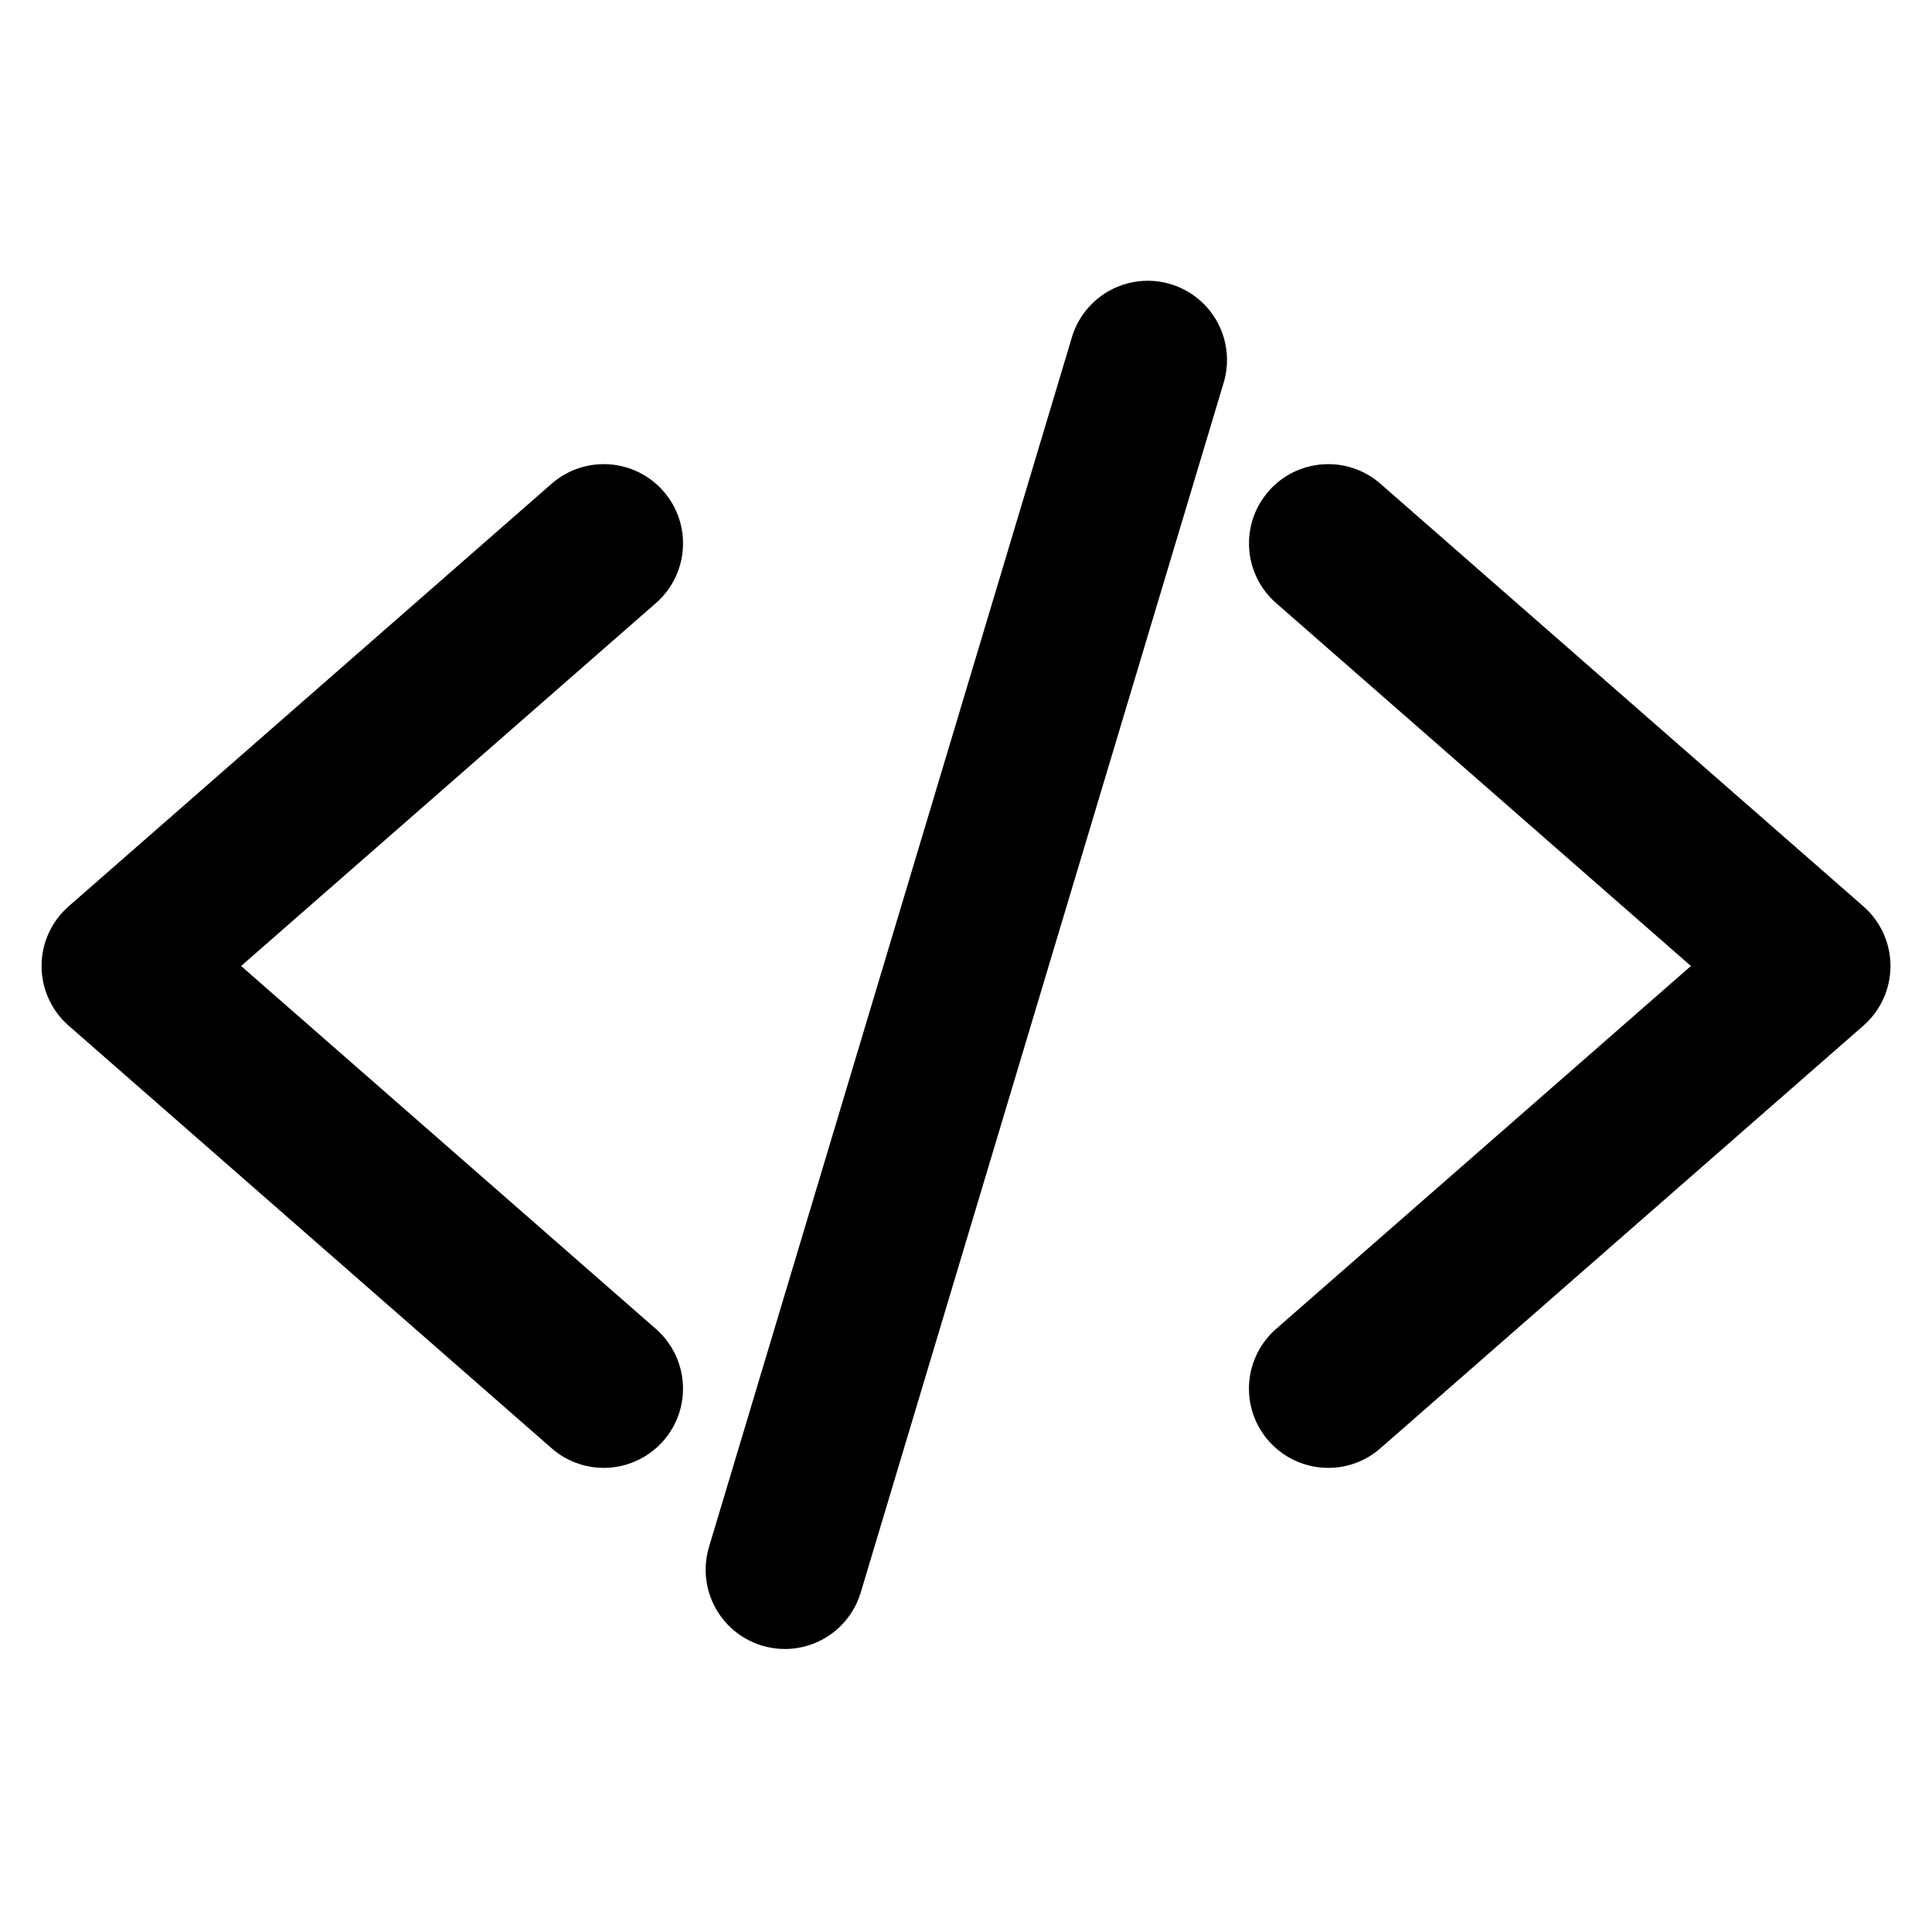
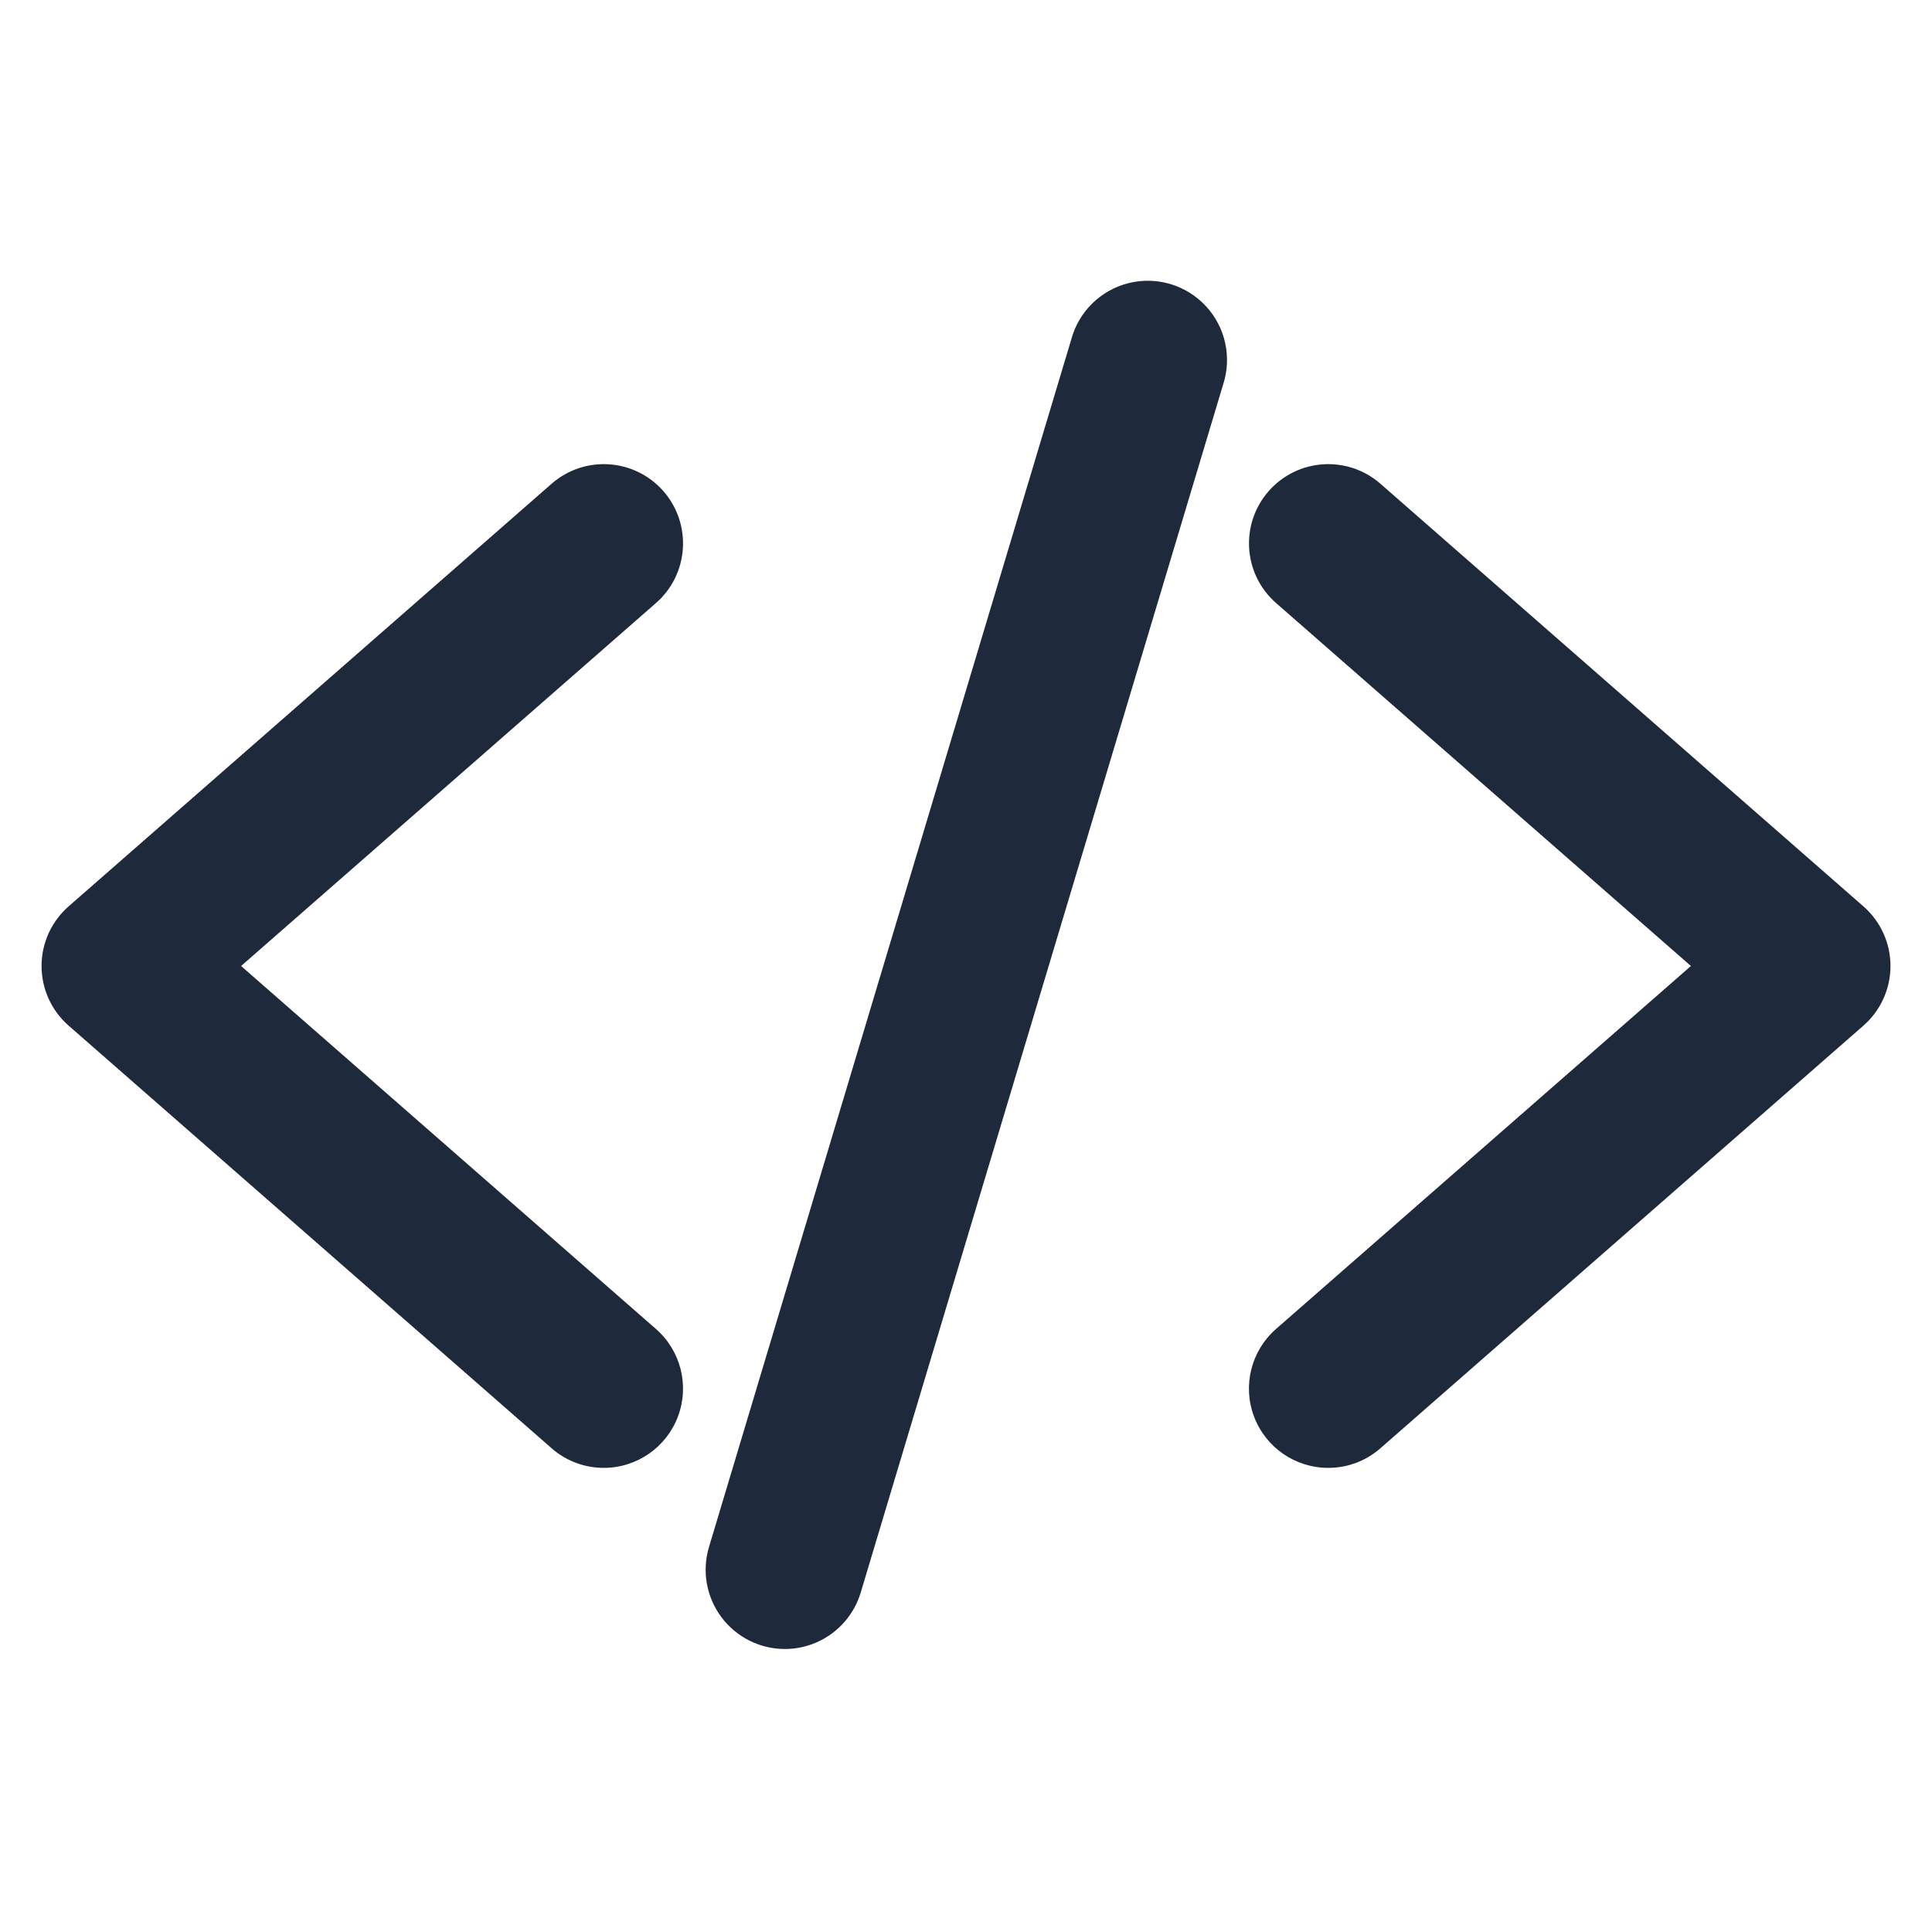
- <svg xmlns="http://www.w3.org/2000/svg" class="ionicon" viewBox="0 0 512 512">
+ <svg xmlns="http://www.w3.org/2000/svg" fill="#1e293b" class="ionicon" viewBox="0 0 512 512">
  <path d="M160 389a20.91 20.91 0 01-13.82-5.2l-128-112a21 21 0 010-31.6l128-112a21 21 0 0127.66 31.61L63.89 256l109.94 96.19A21 21 0 01160 389zM352 389a21 21 0 01-13.84-36.81L448.11 256l-109.94-96.19a21 21 0 0127.66-31.61l128 112a21 21 0 010 31.6l-128 112A20.89 20.89 0 01352 389zM208 437a21 21 0 01-20.12-27l96-320a21 21 0 1140.23 12l-96 320A21 21 0 01208 437z" />
</svg>
